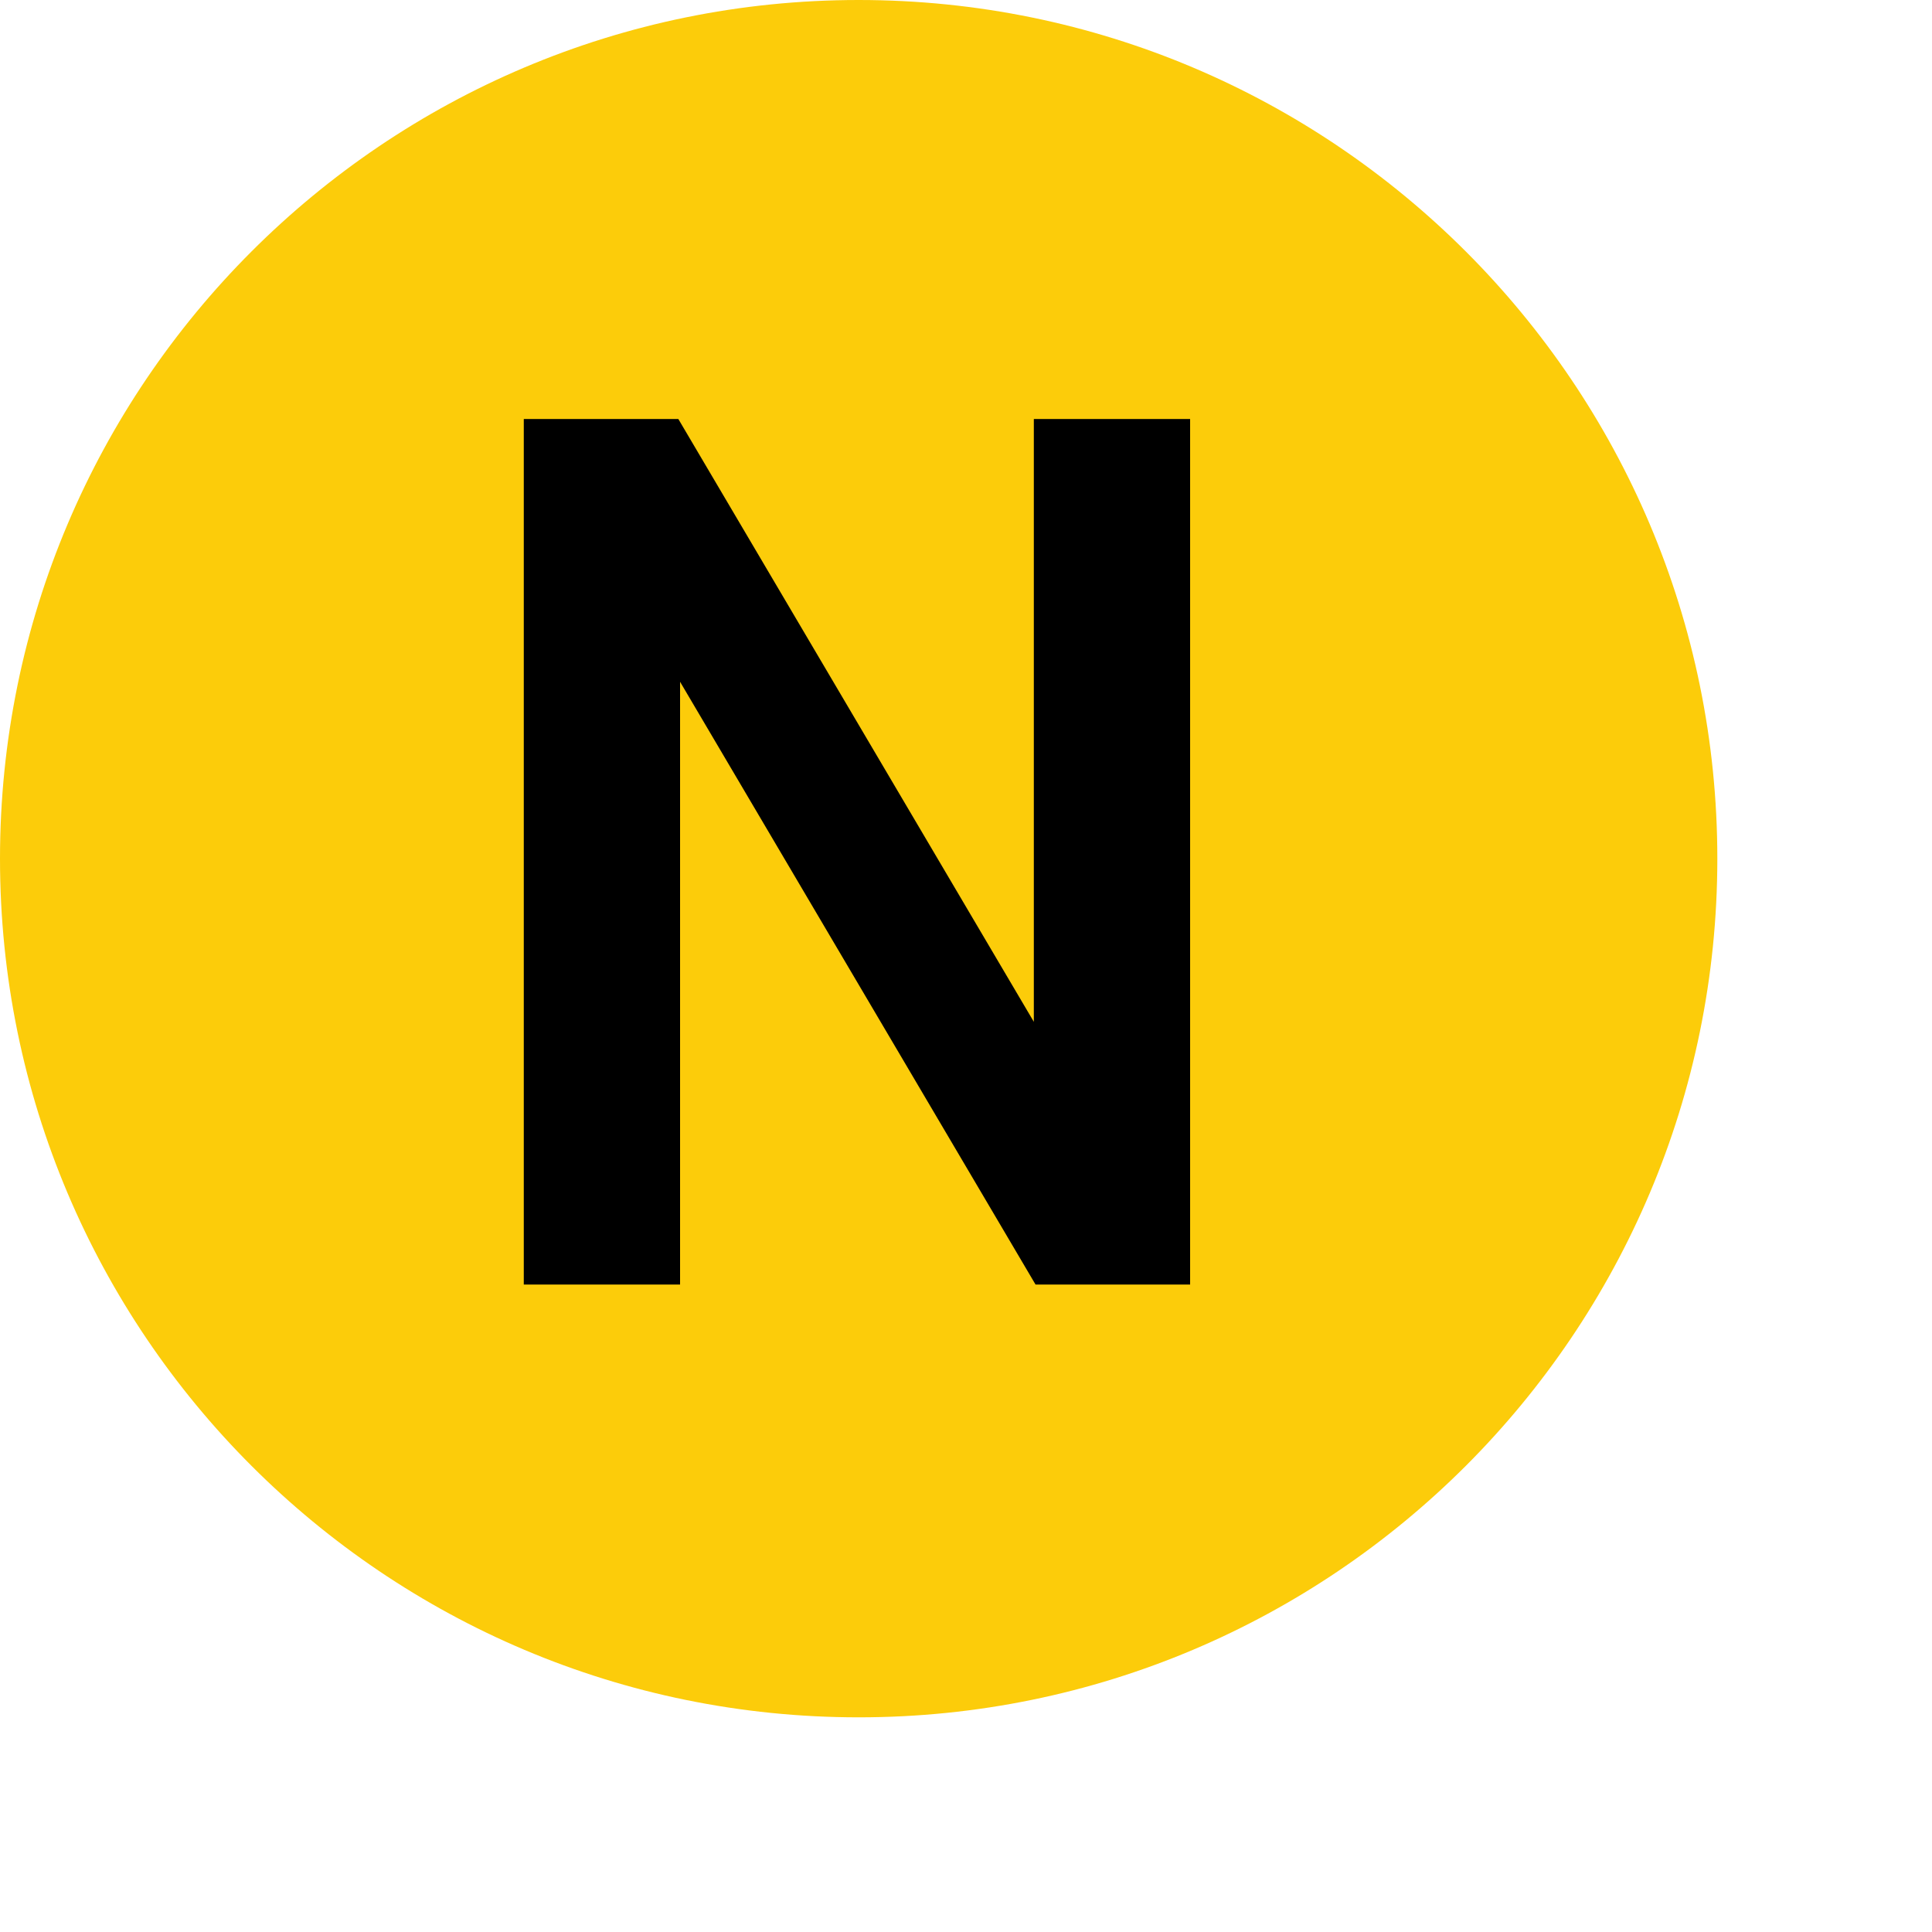
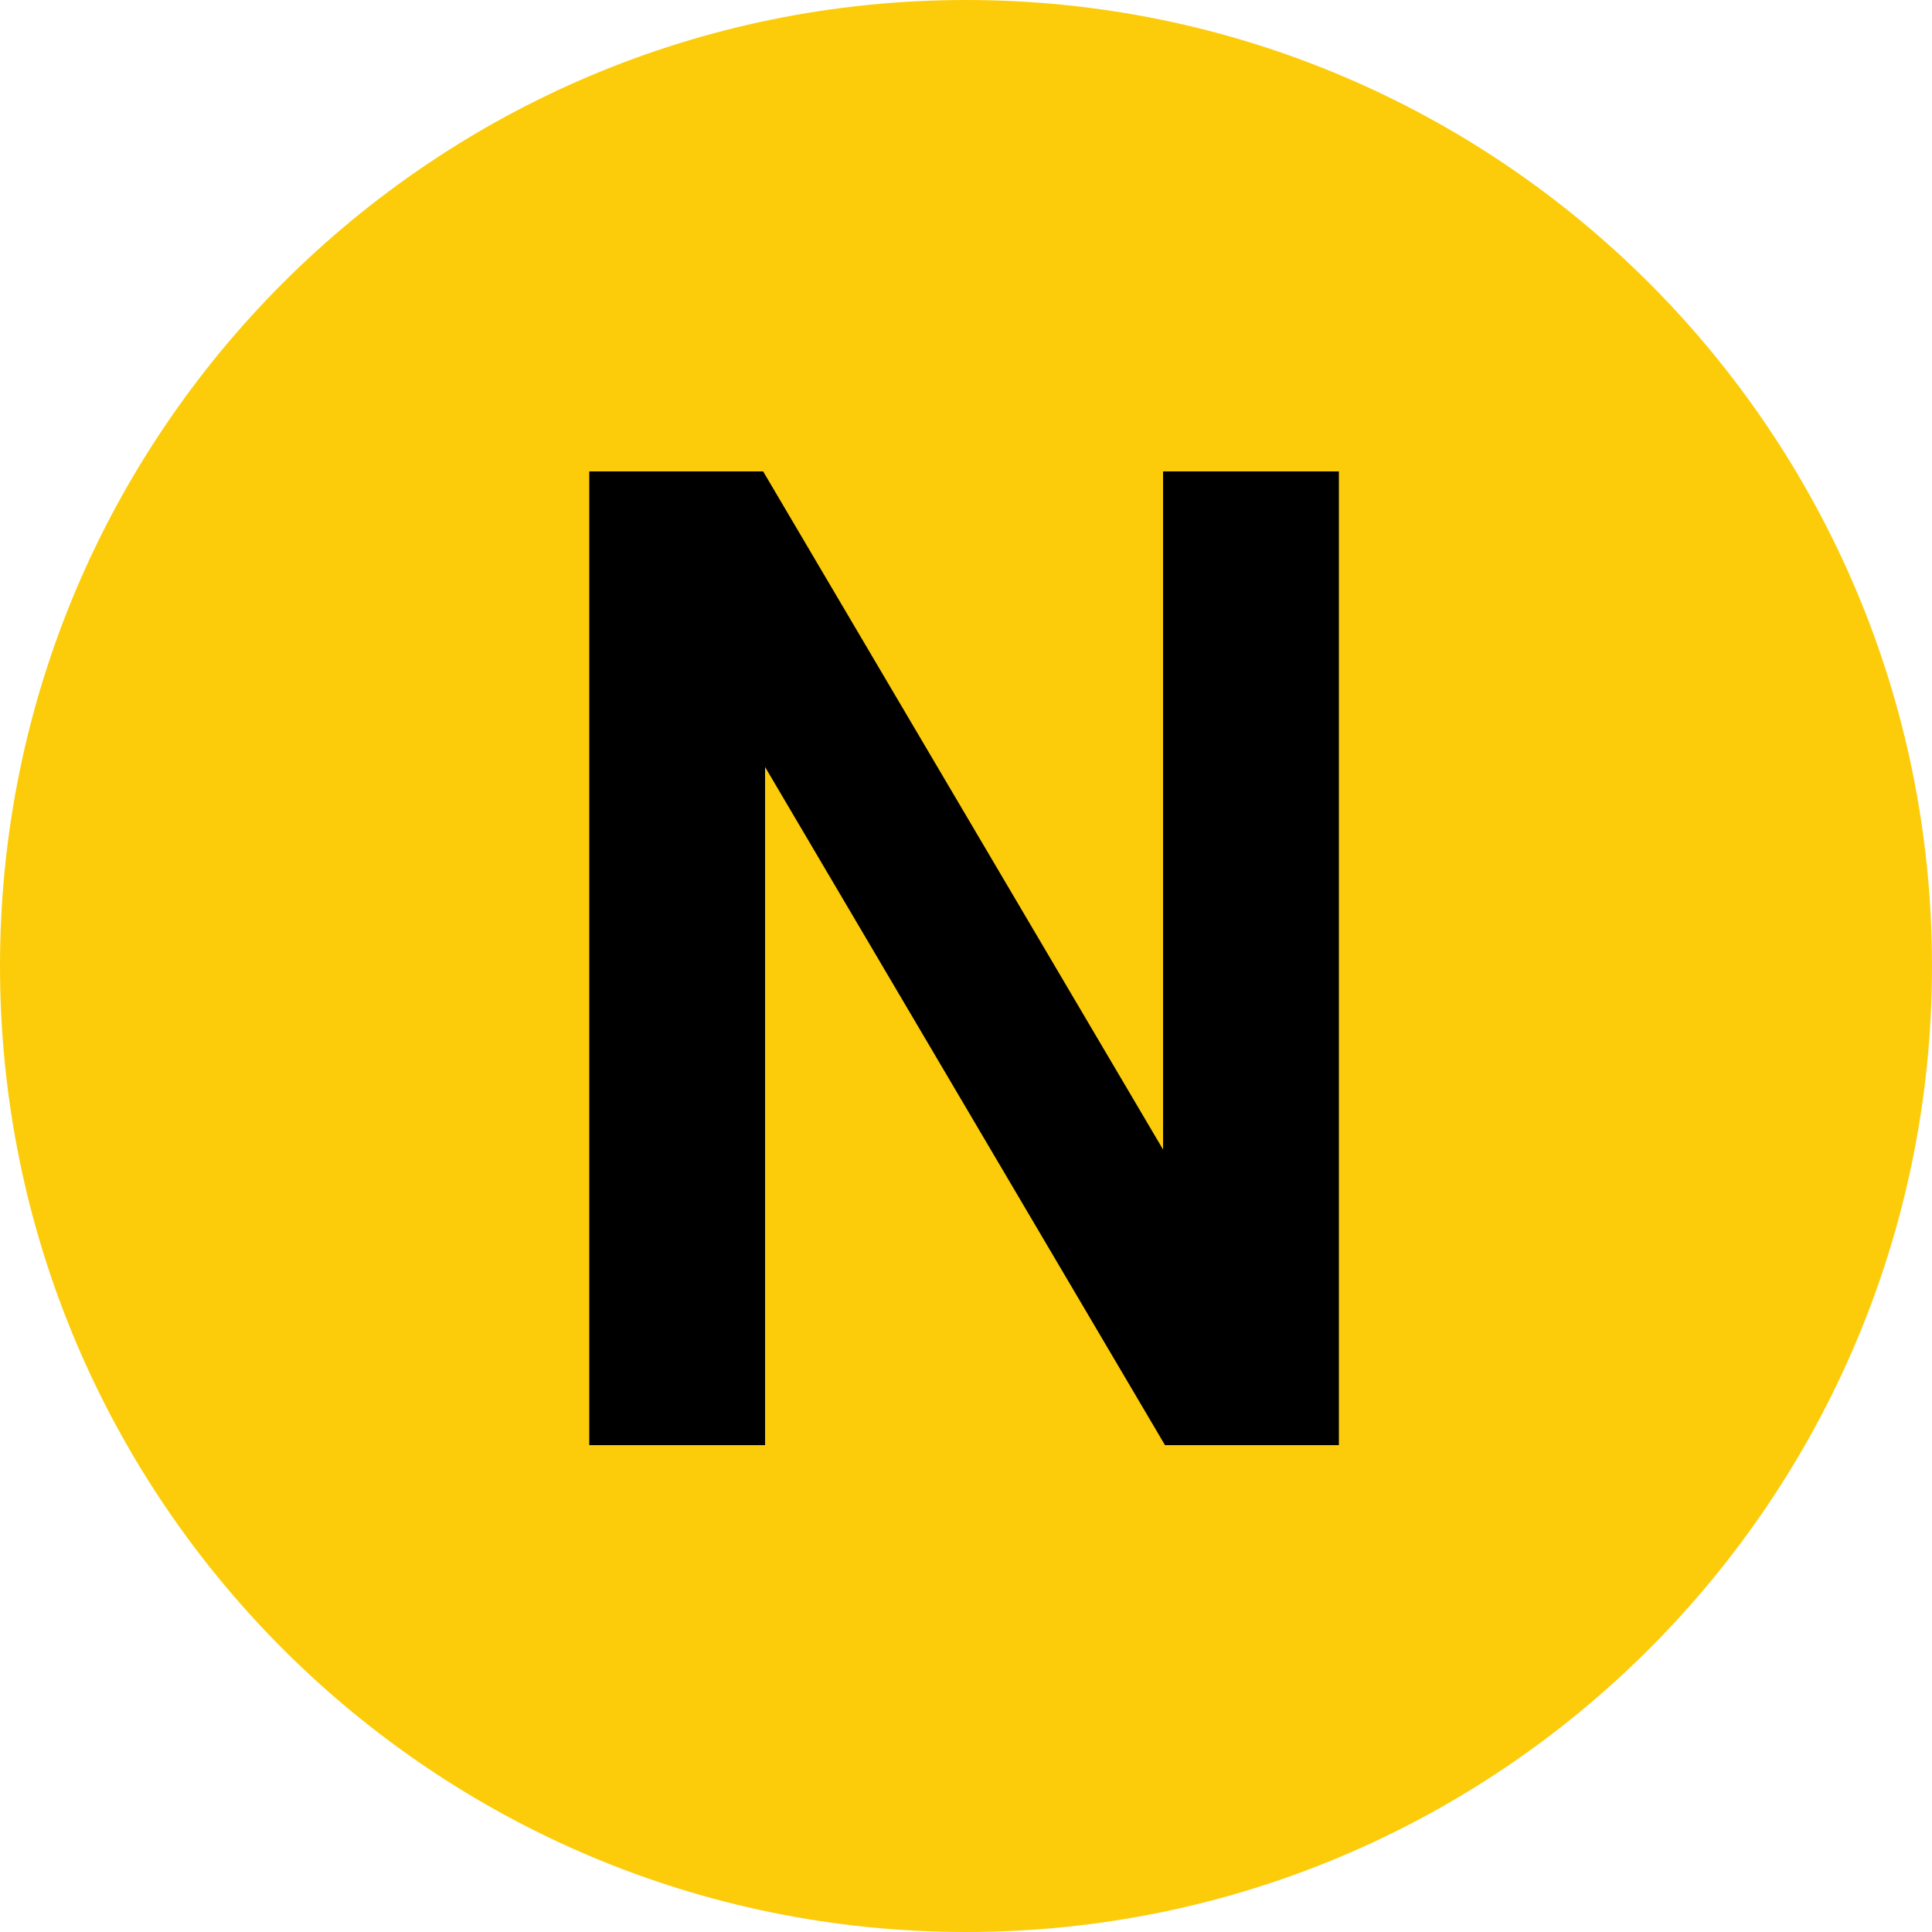
- <svg xmlns="http://www.w3.org/2000/svg" width="250px" height="250px" viewBox="12.5 12.5 112.5 112.5">
+ <svg xmlns="http://www.w3.org/2000/svg" width="250px" height="250px" viewBox="12.5 12.5 100 100">
  <circle cx="62.5" cy="62.5" r="50" fill="#FCCC0A" />
  <polygon points="81.8,87.3 81.8,36.9 72.7,36.9 72.7,72 52,36.9 43,36.9 43,87.3 52.1,87.3 52.1,52.2 72.8,87.3" />
</svg>
